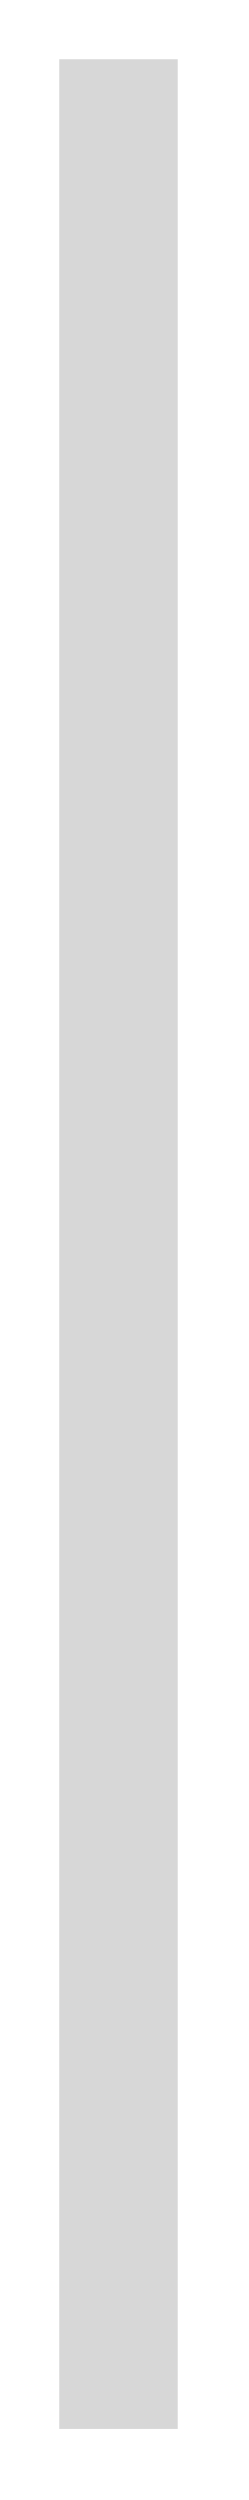
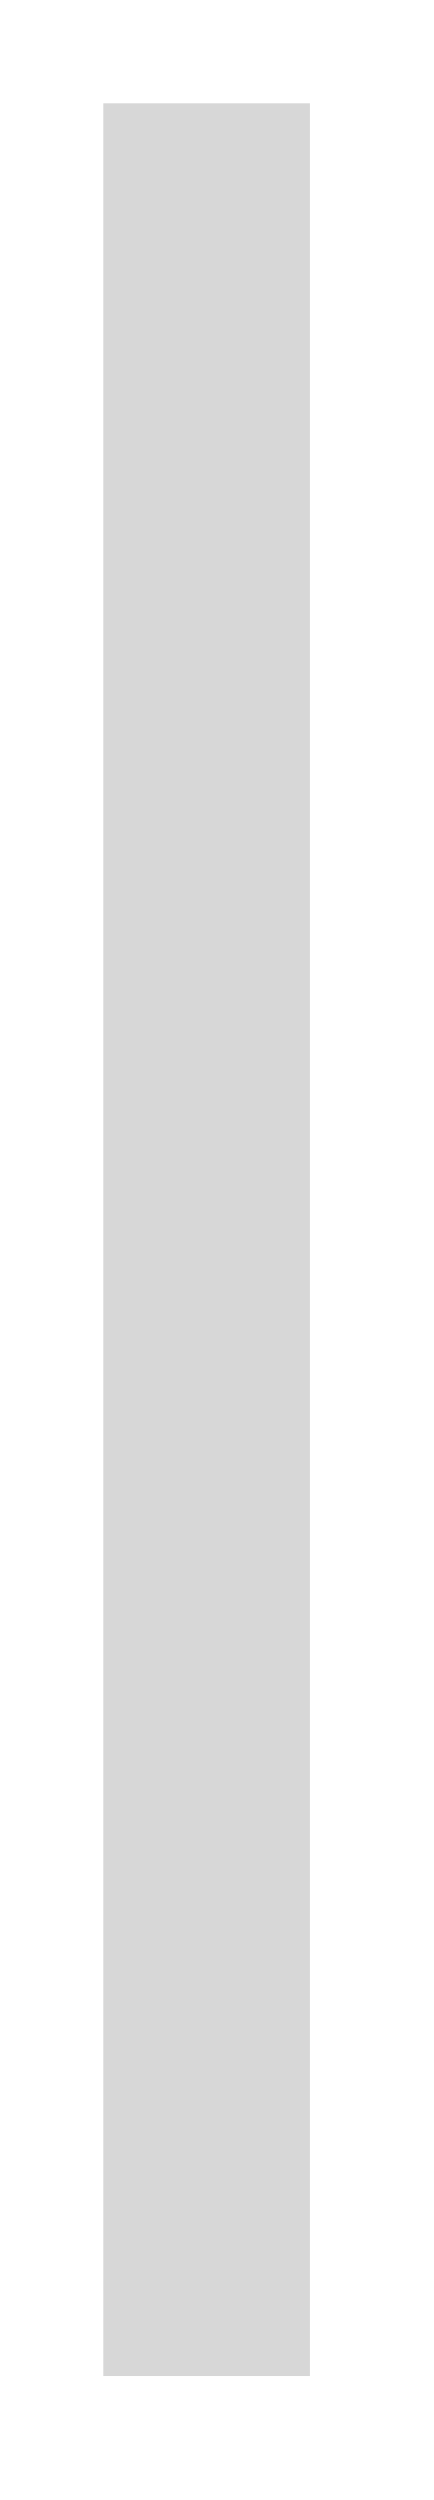
- <svg xmlns="http://www.w3.org/2000/svg" version="1.1" width="21px" height="211px">
-   <g transform="matrix(1 0 0 1 -157 -1125 )">
-     <path d="M 167 1130  L 167 1330  " stroke-width="10" stroke="#d7d7d7" fill="none" />
+ <svg xmlns="http://www.w3.org/2000/svg" version="1.1" width="21px" height="121px">
+   <g transform="matrix(1 0 0 1 -111 -1215 )">
+     <path d="M 121 1220  L 121 1330  " stroke-width="10" stroke="#d7d7d7" fill="none" />
  </g>
</svg>
